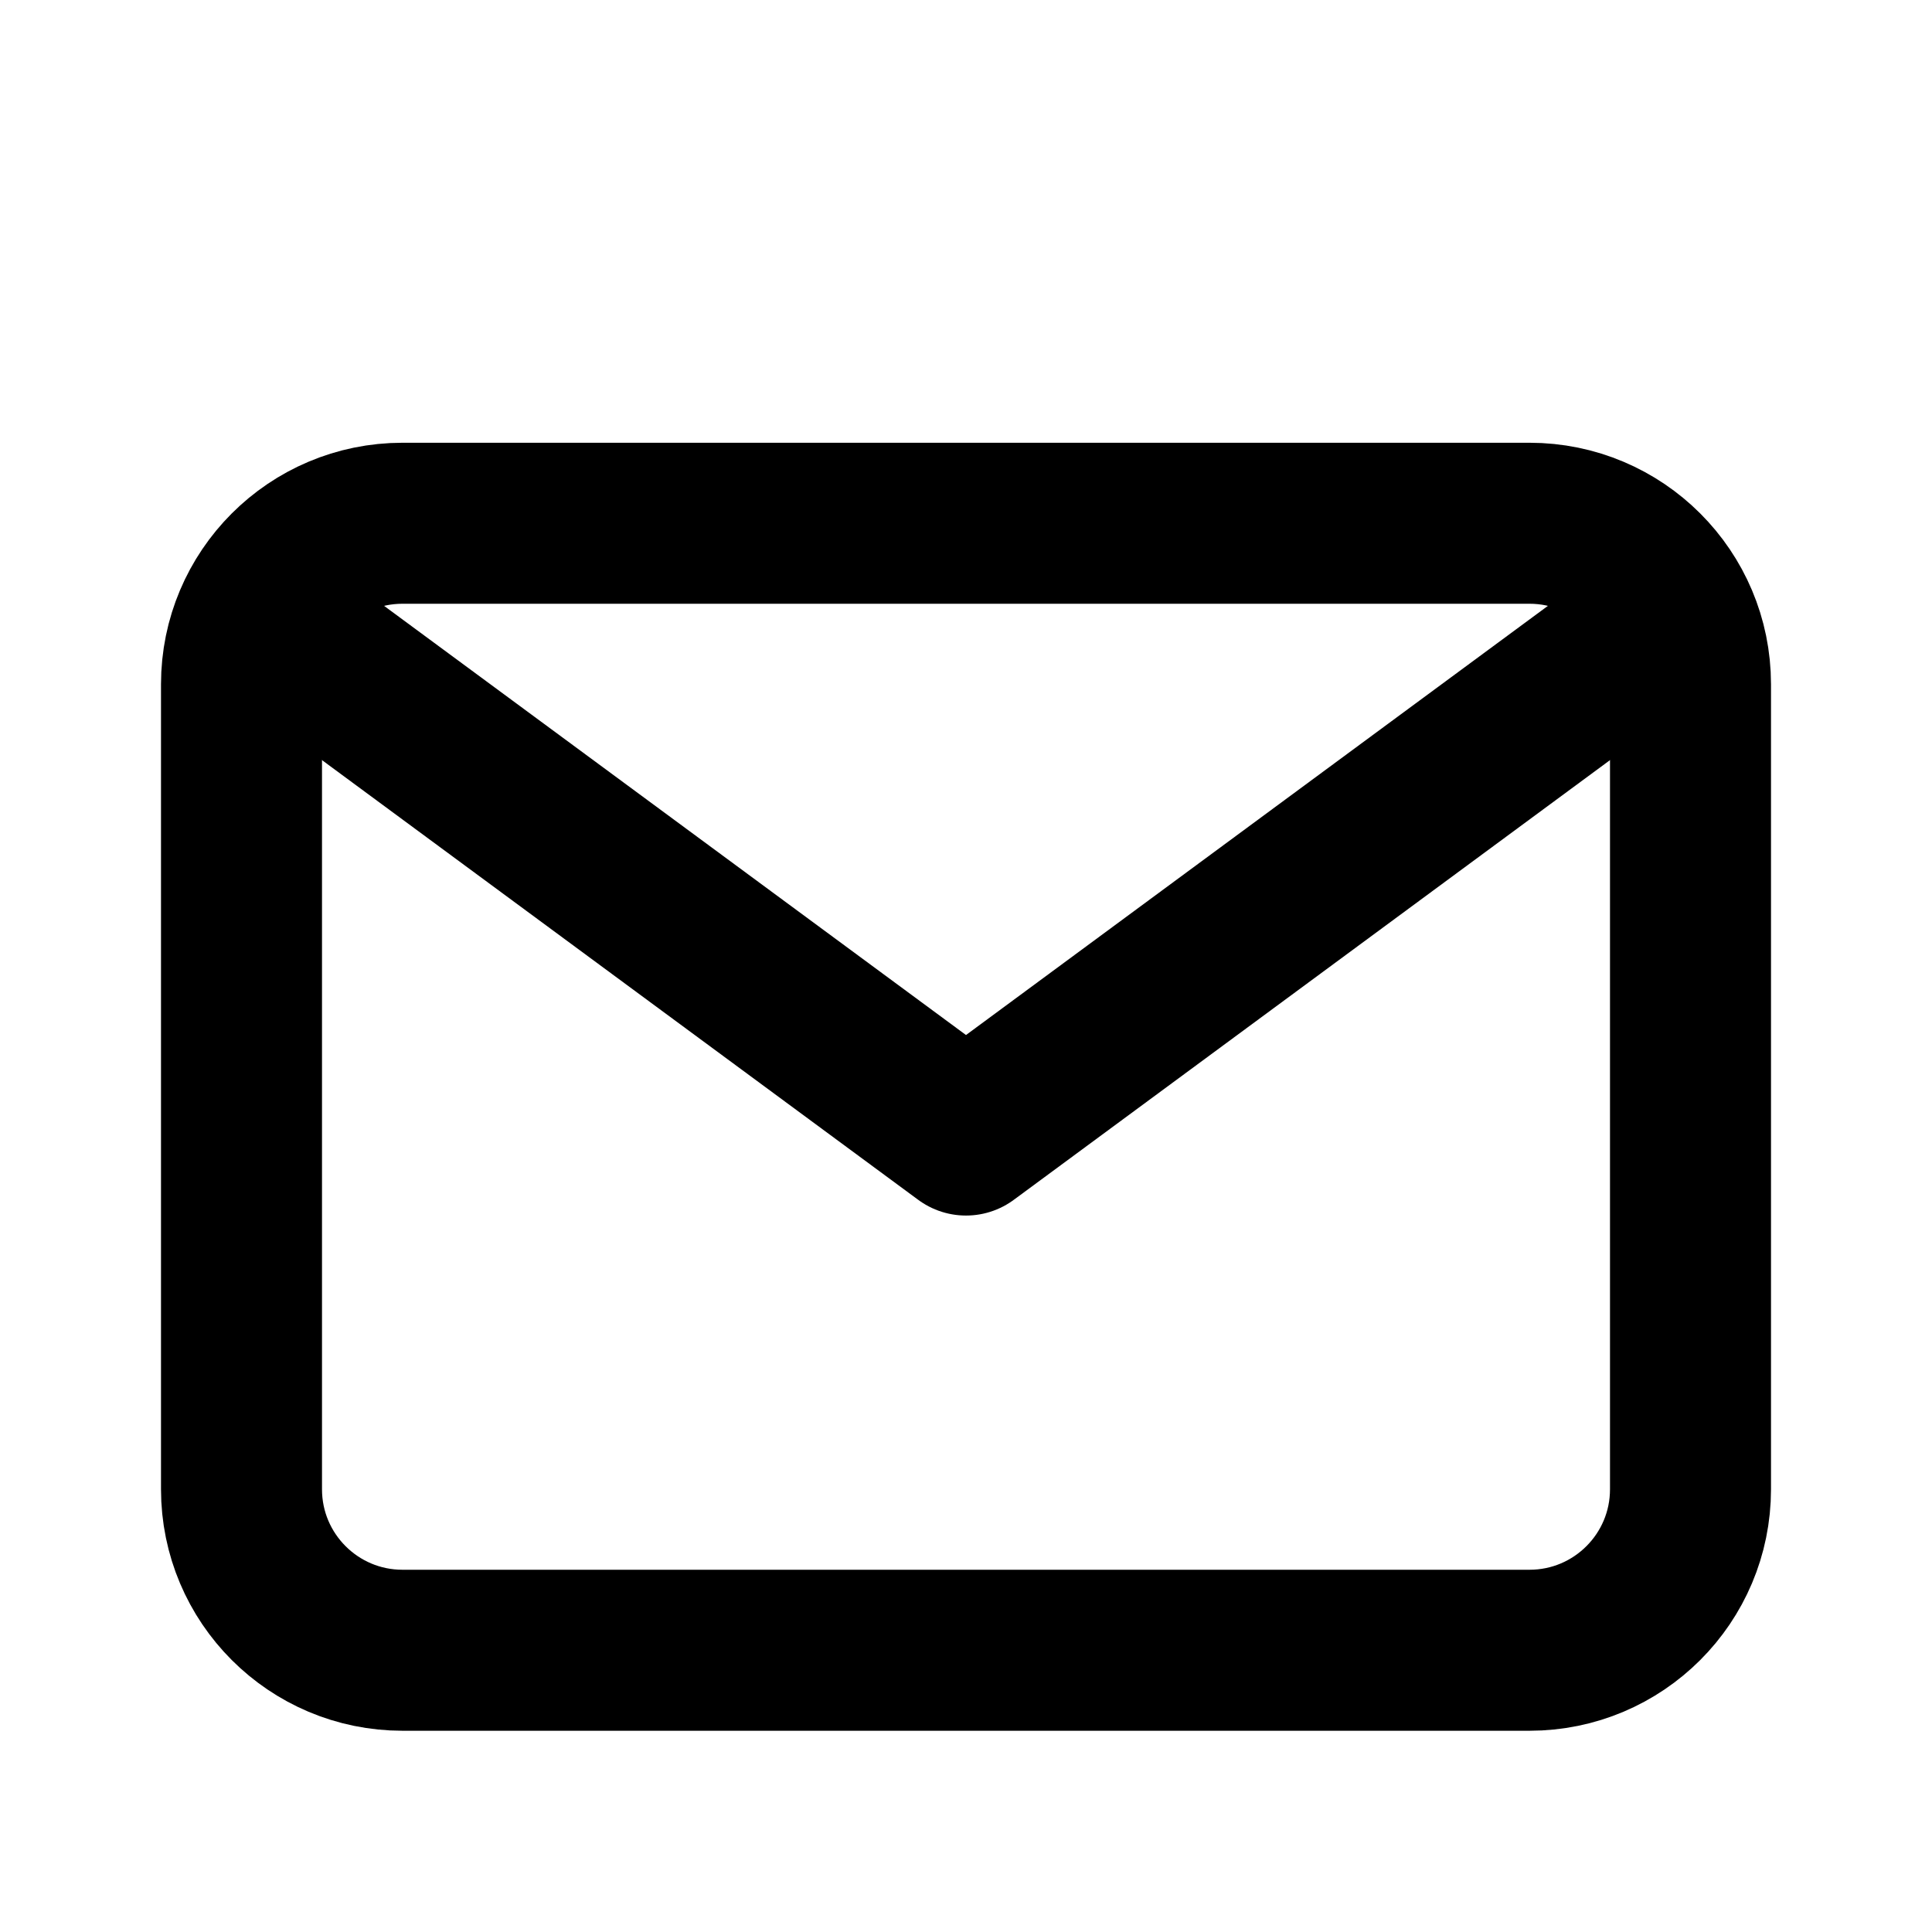
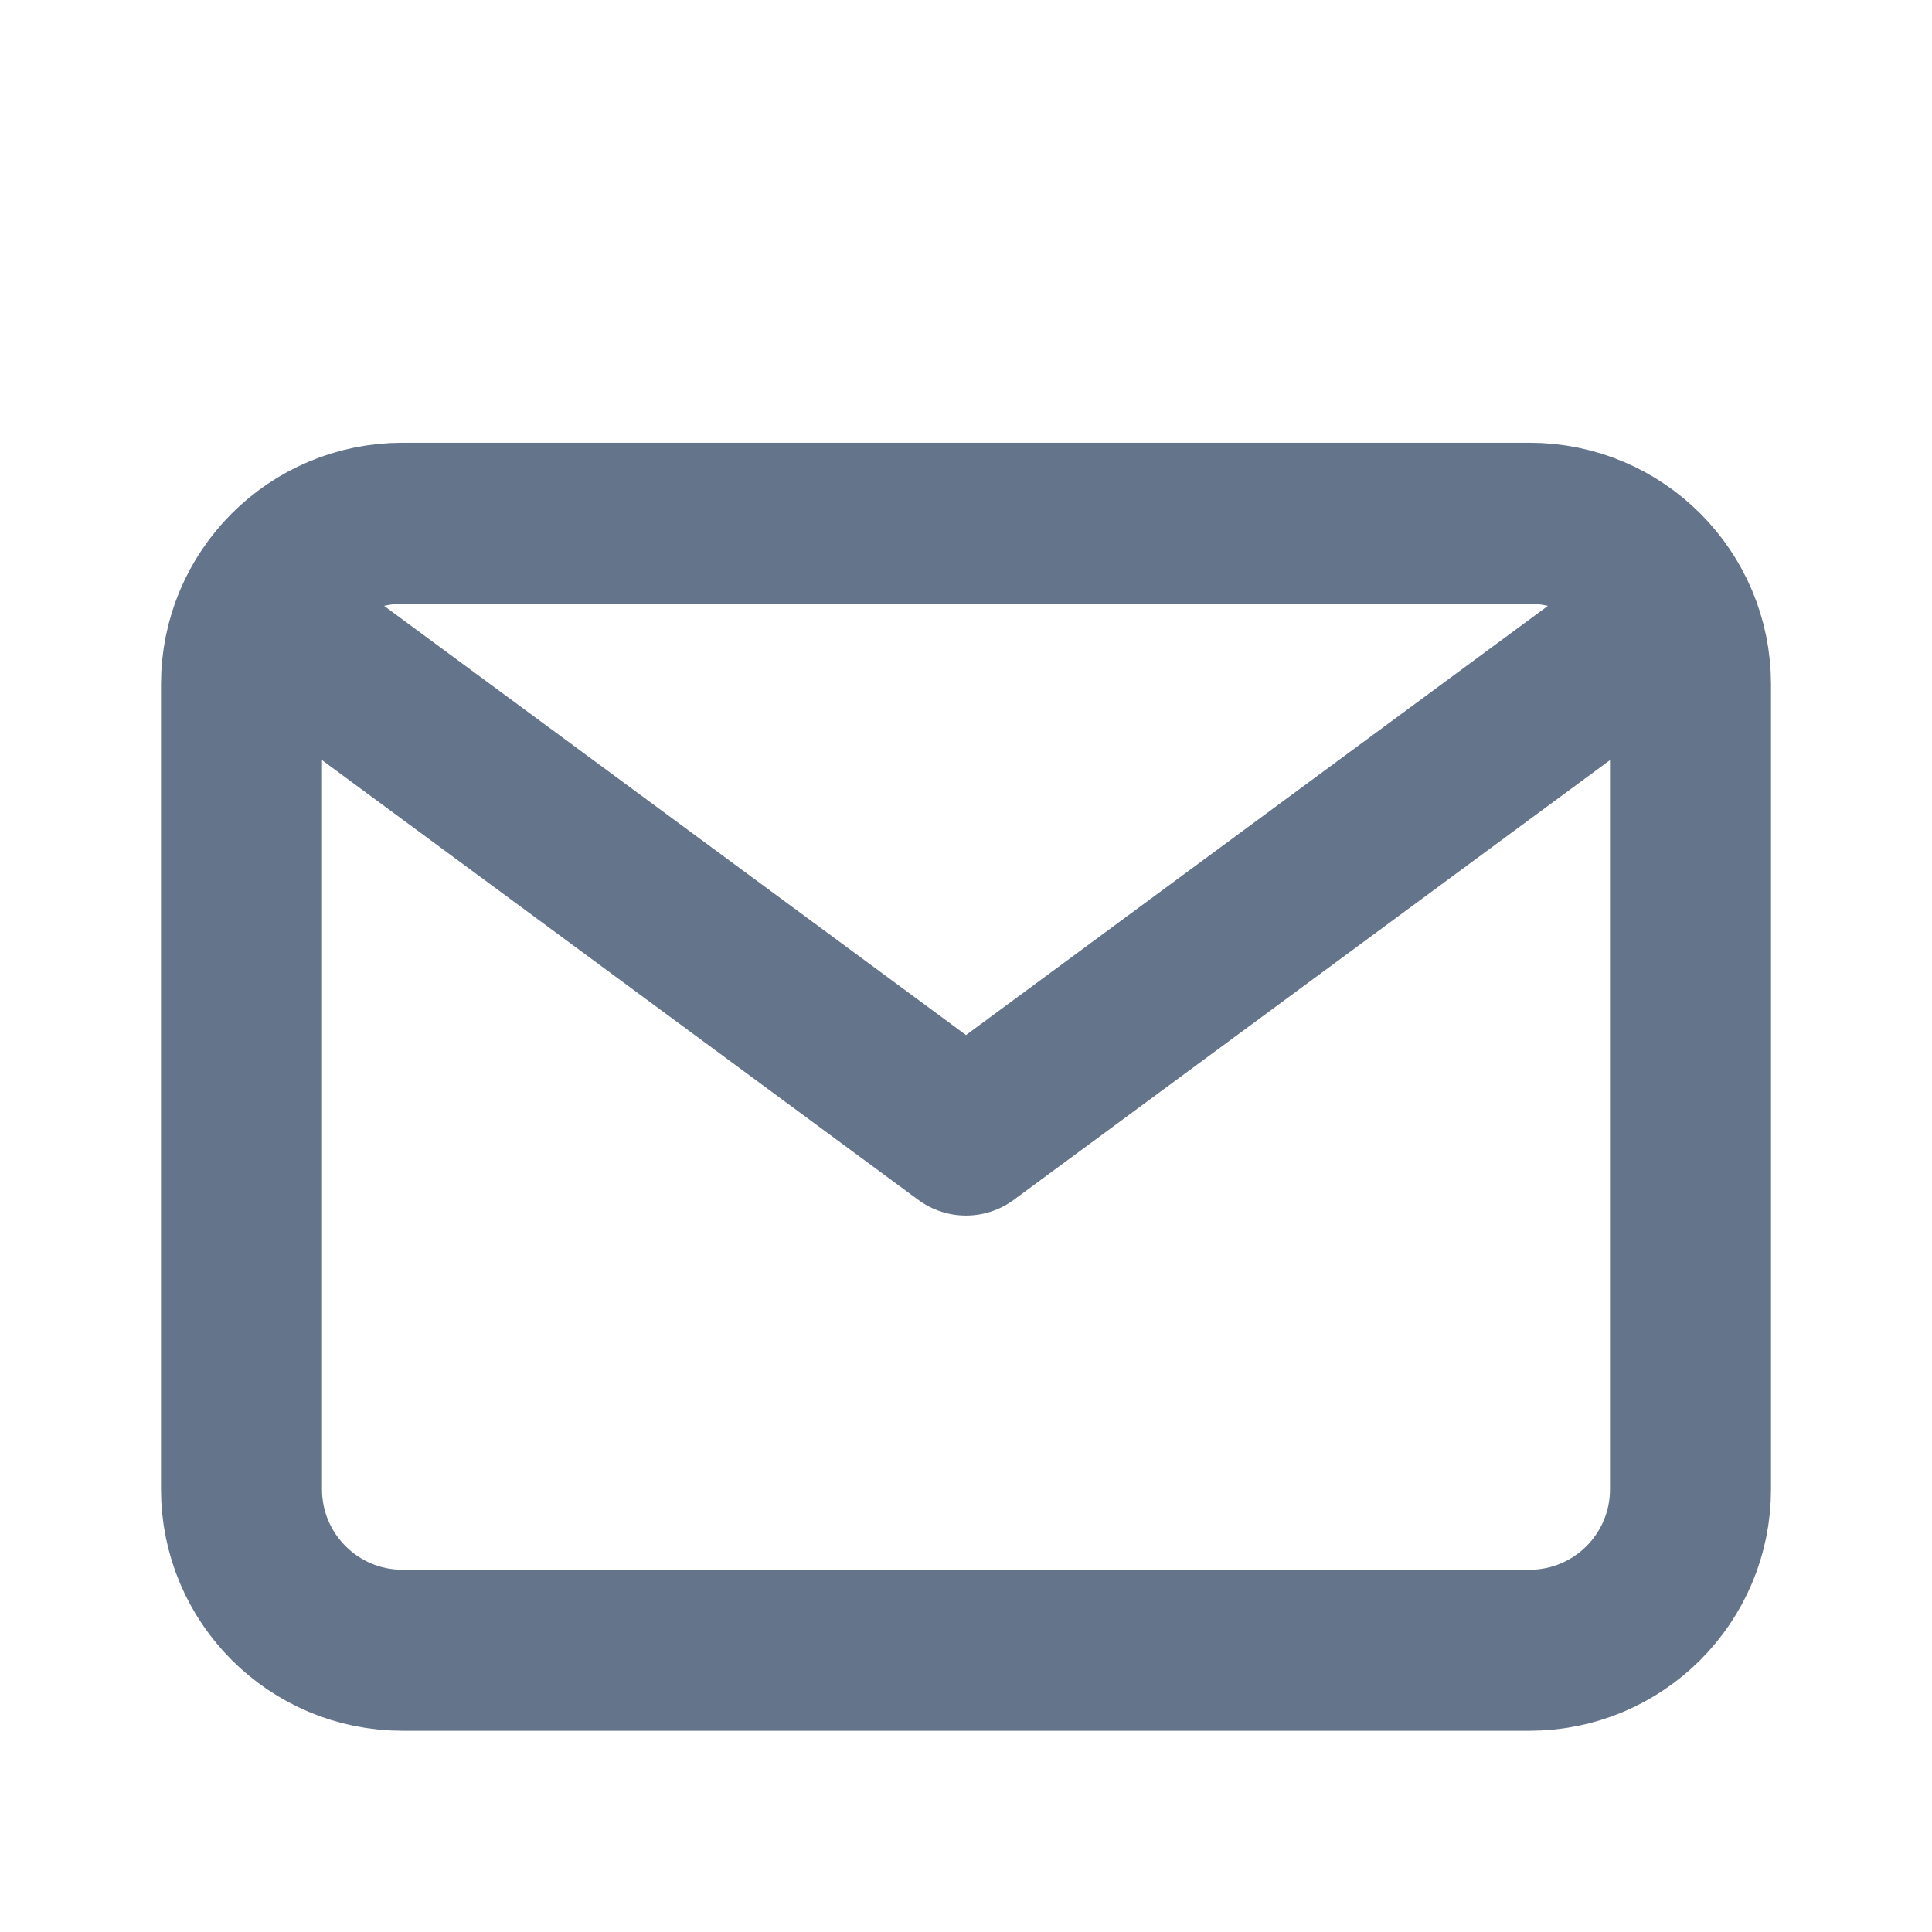
<svg xmlns="http://www.w3.org/2000/svg" width="800px" height="800px" viewBox="0 0 24 24">
  <g id="Complete">
    <g id="mail">
      <g>
-         <polyline fill="none" points="4 8.2 12 14.1 20 8.2" stroke="#000000" stroke-linecap="round" stroke-linejoin="round" stroke-width="2" />
-         <rect fill="none" height="14" rx="2" ry="2" stroke="#000000" stroke-linecap="round" stroke-linejoin="round" stroke-width="2" width="18" x="3" y="6.5" />
+         <polyline fill="none" points="4 8.2 12 14.1 20 8.2" stroke="#64748b" stroke-linecap="round" stroke-linejoin="round" stroke-width="2" />
+         <rect fill="none" height="14" rx="2" ry="2" stroke="#64748b" stroke-linecap="round" stroke-linejoin="round" stroke-width="2" width="18" x="3" y="6.5" />
      </g>
    </g>
  </g>
</svg>
